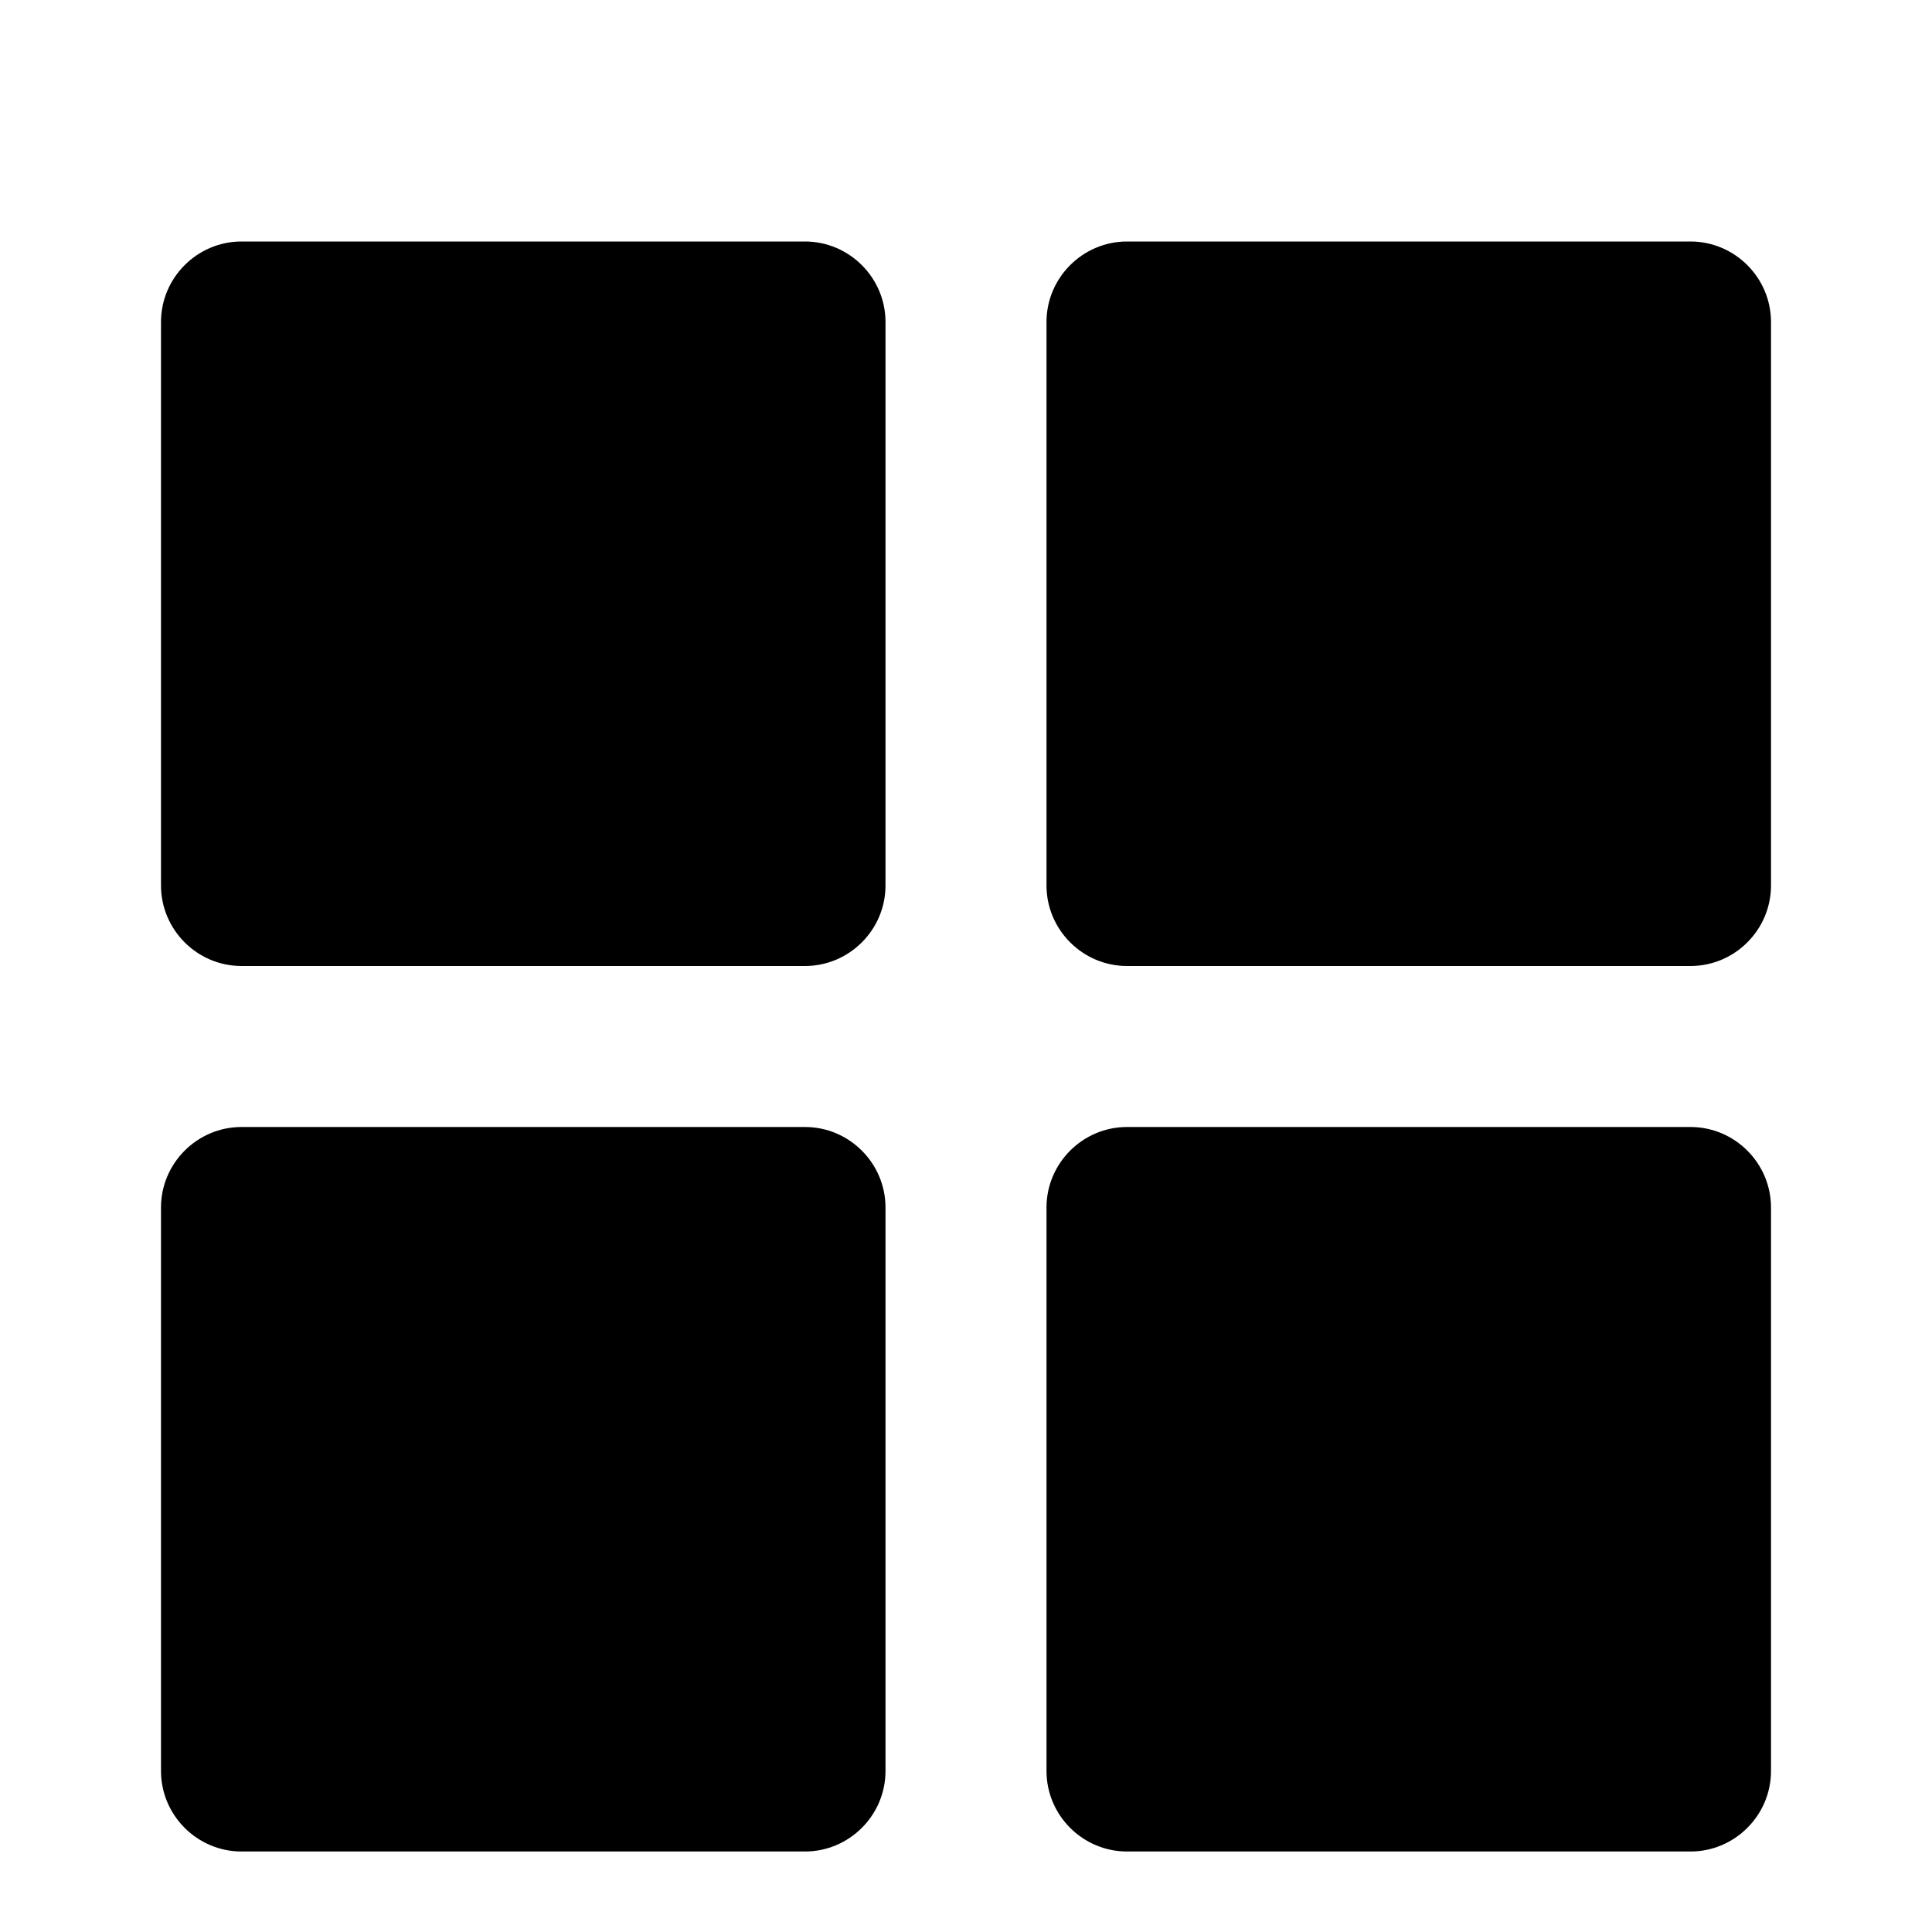
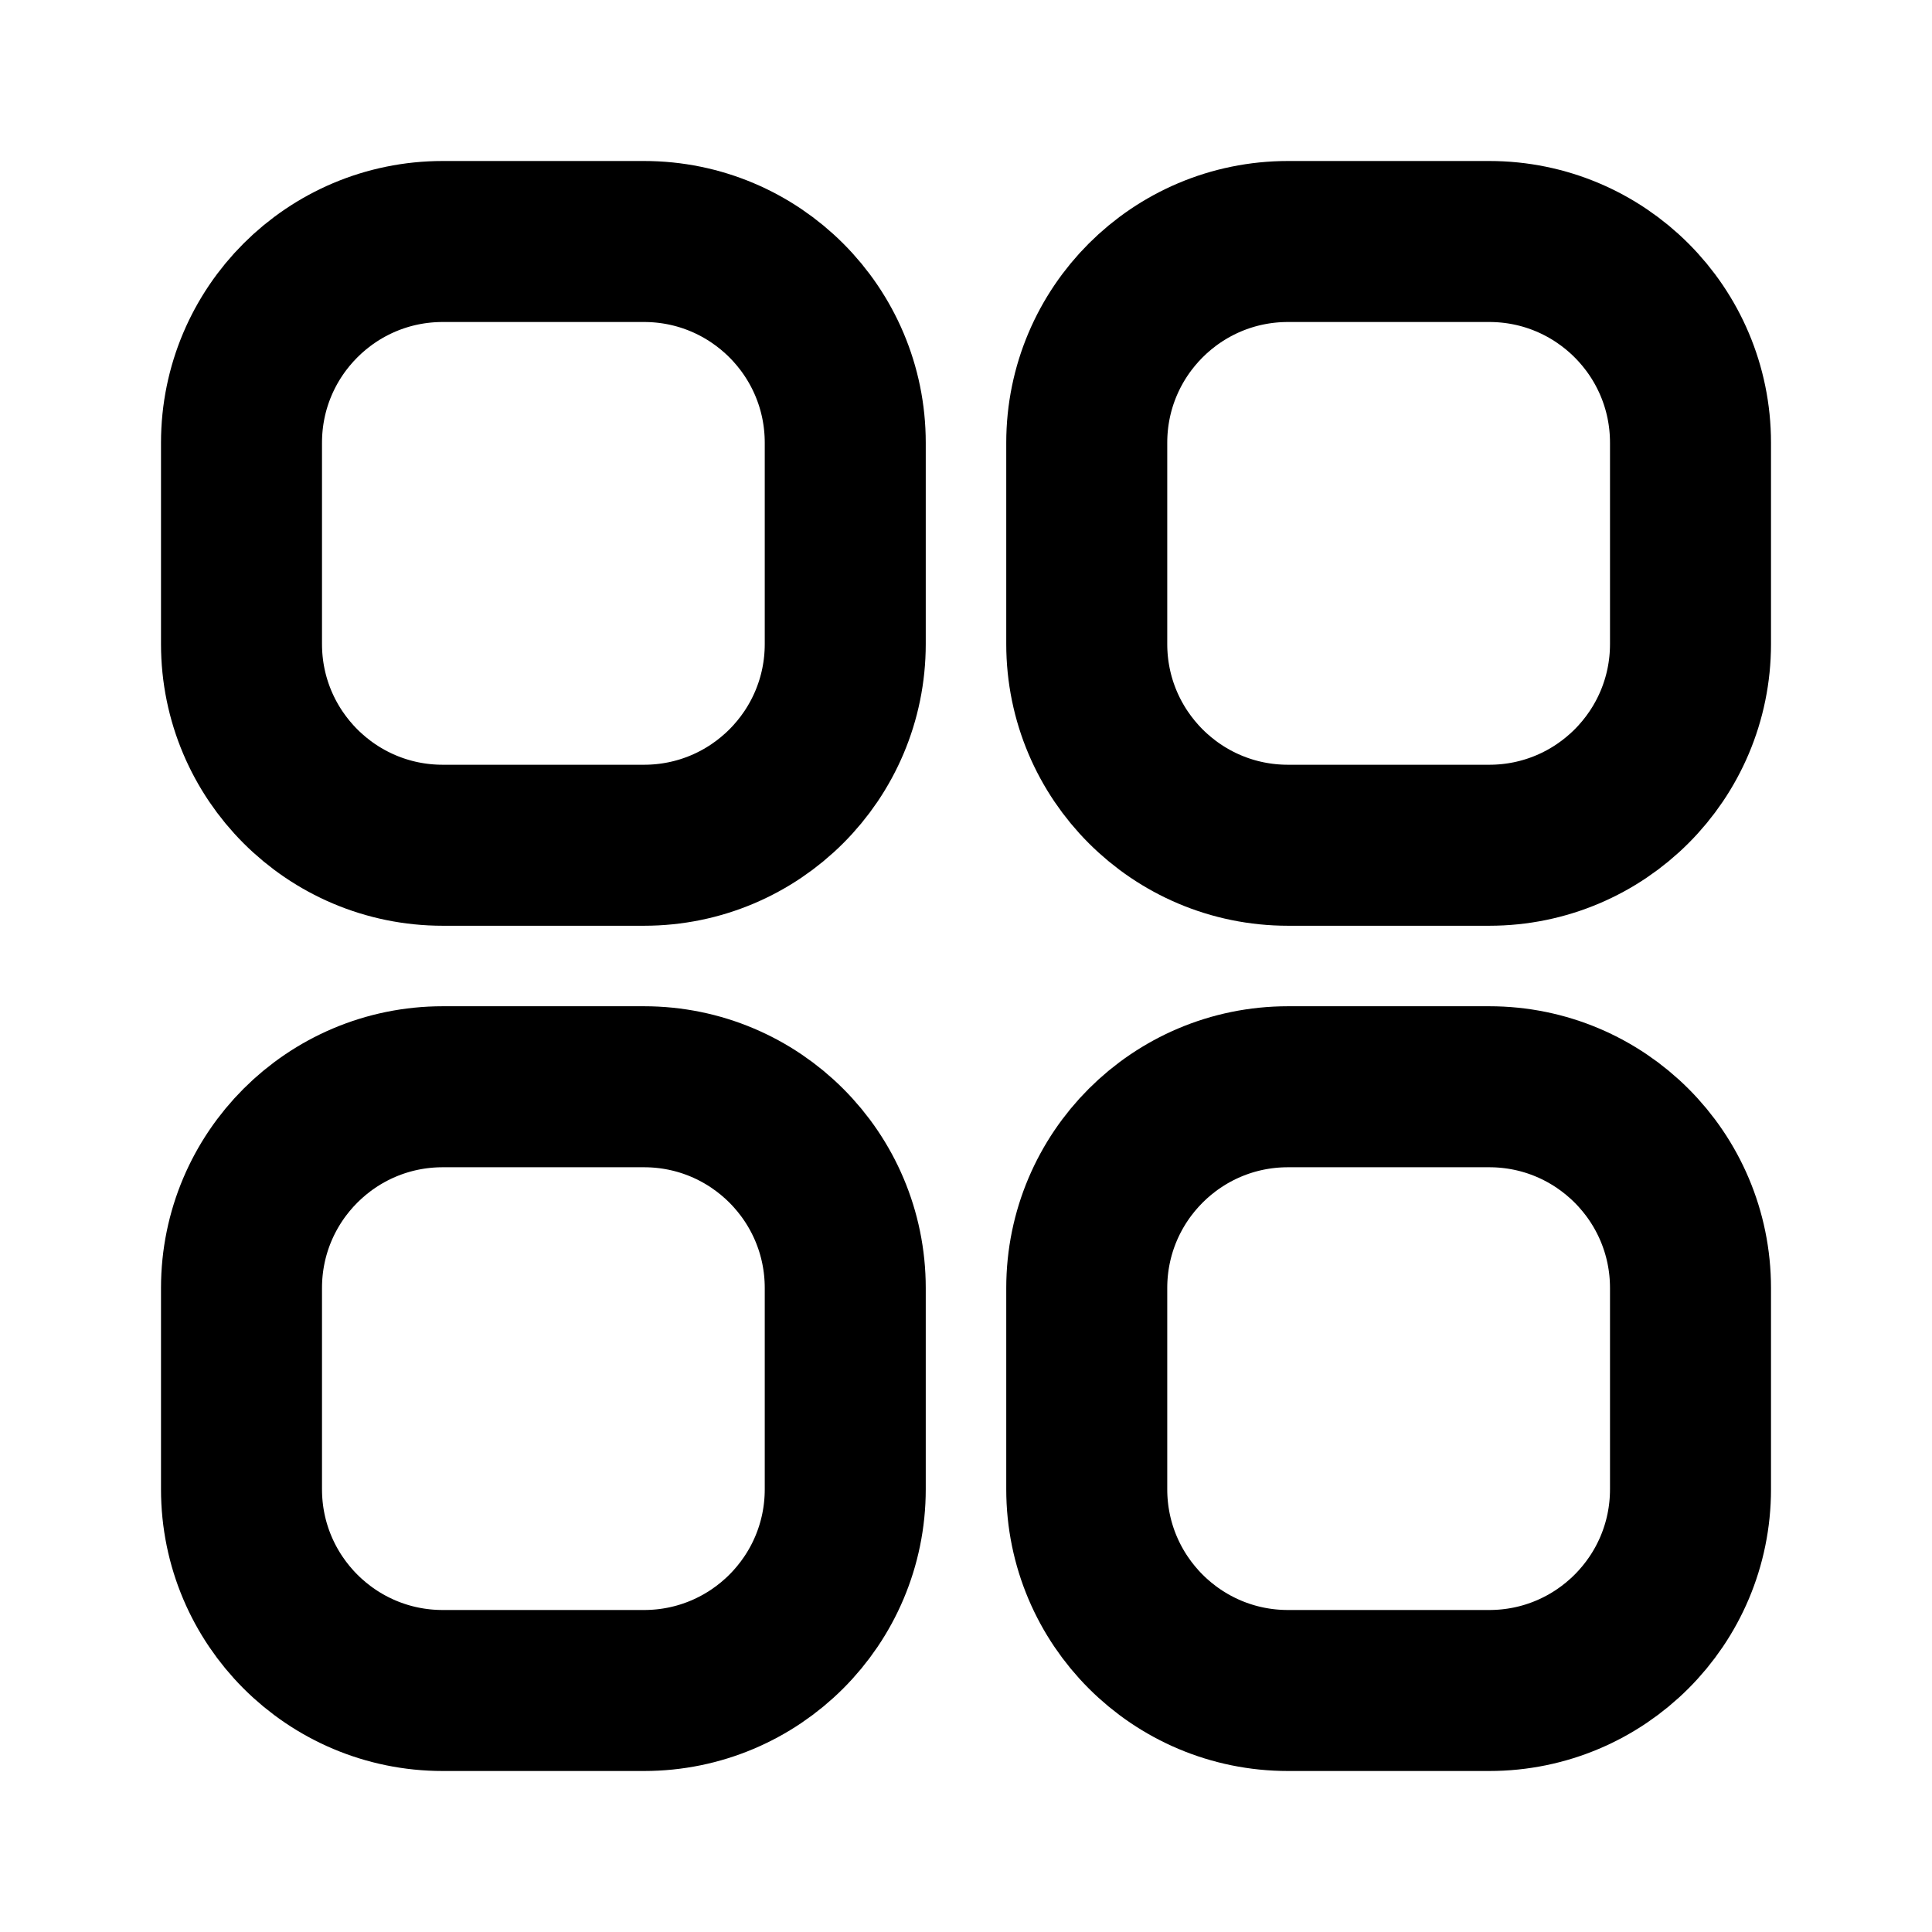
<svg xmlns="http://www.w3.org/2000/svg" viewBox="0 0 24 24" width="24" height="24">
-   <path fill="currentColor" d="M3 3h7c.55 0 1 .45 1 1v7c0 .55-.45 1-1 1H3c-.55 0-1-.45-1-1V4c0-.55.45-1 1-1zm11 0h7c.55 0 1 .45 1 1v7c0 .55-.45 1-1 1h-7c-.55 0-1-.45-1-1V4c0-.55.45-1 1-1zM3 14h7c.55 0 1 .45 1 1v7c0 .55-.45 1-1 1H3c-.55 0-1-.45-1-1v-7c0-.55.45-1 1-1zm11 0h7c.55 0 1 .45 1 1v7c0 .55-.45 1-1 1h-7c-.55 0-1-.45-1-1v-7c0-.55.45-1 1-1z" />
+   <rect x="3" y="3" width="7.5" height="7.5" rx="2.5" fill="none" stroke="currentColor" stroke-width="2" />
+   <rect x="13.5" y="3" width="7.5" height="7.5" rx="2.5" fill="none" stroke="currentColor" stroke-width="2" />
+   <rect x="3" y="13.5" width="7.5" height="7.5" rx="2.5" fill="none" stroke="currentColor" stroke-width="2" />
+   <rect x="13.5" y="13.5" width="7.5" height="7.5" rx="2.5" fill="none" stroke="currentColor" stroke-width="2" />
</svg>
